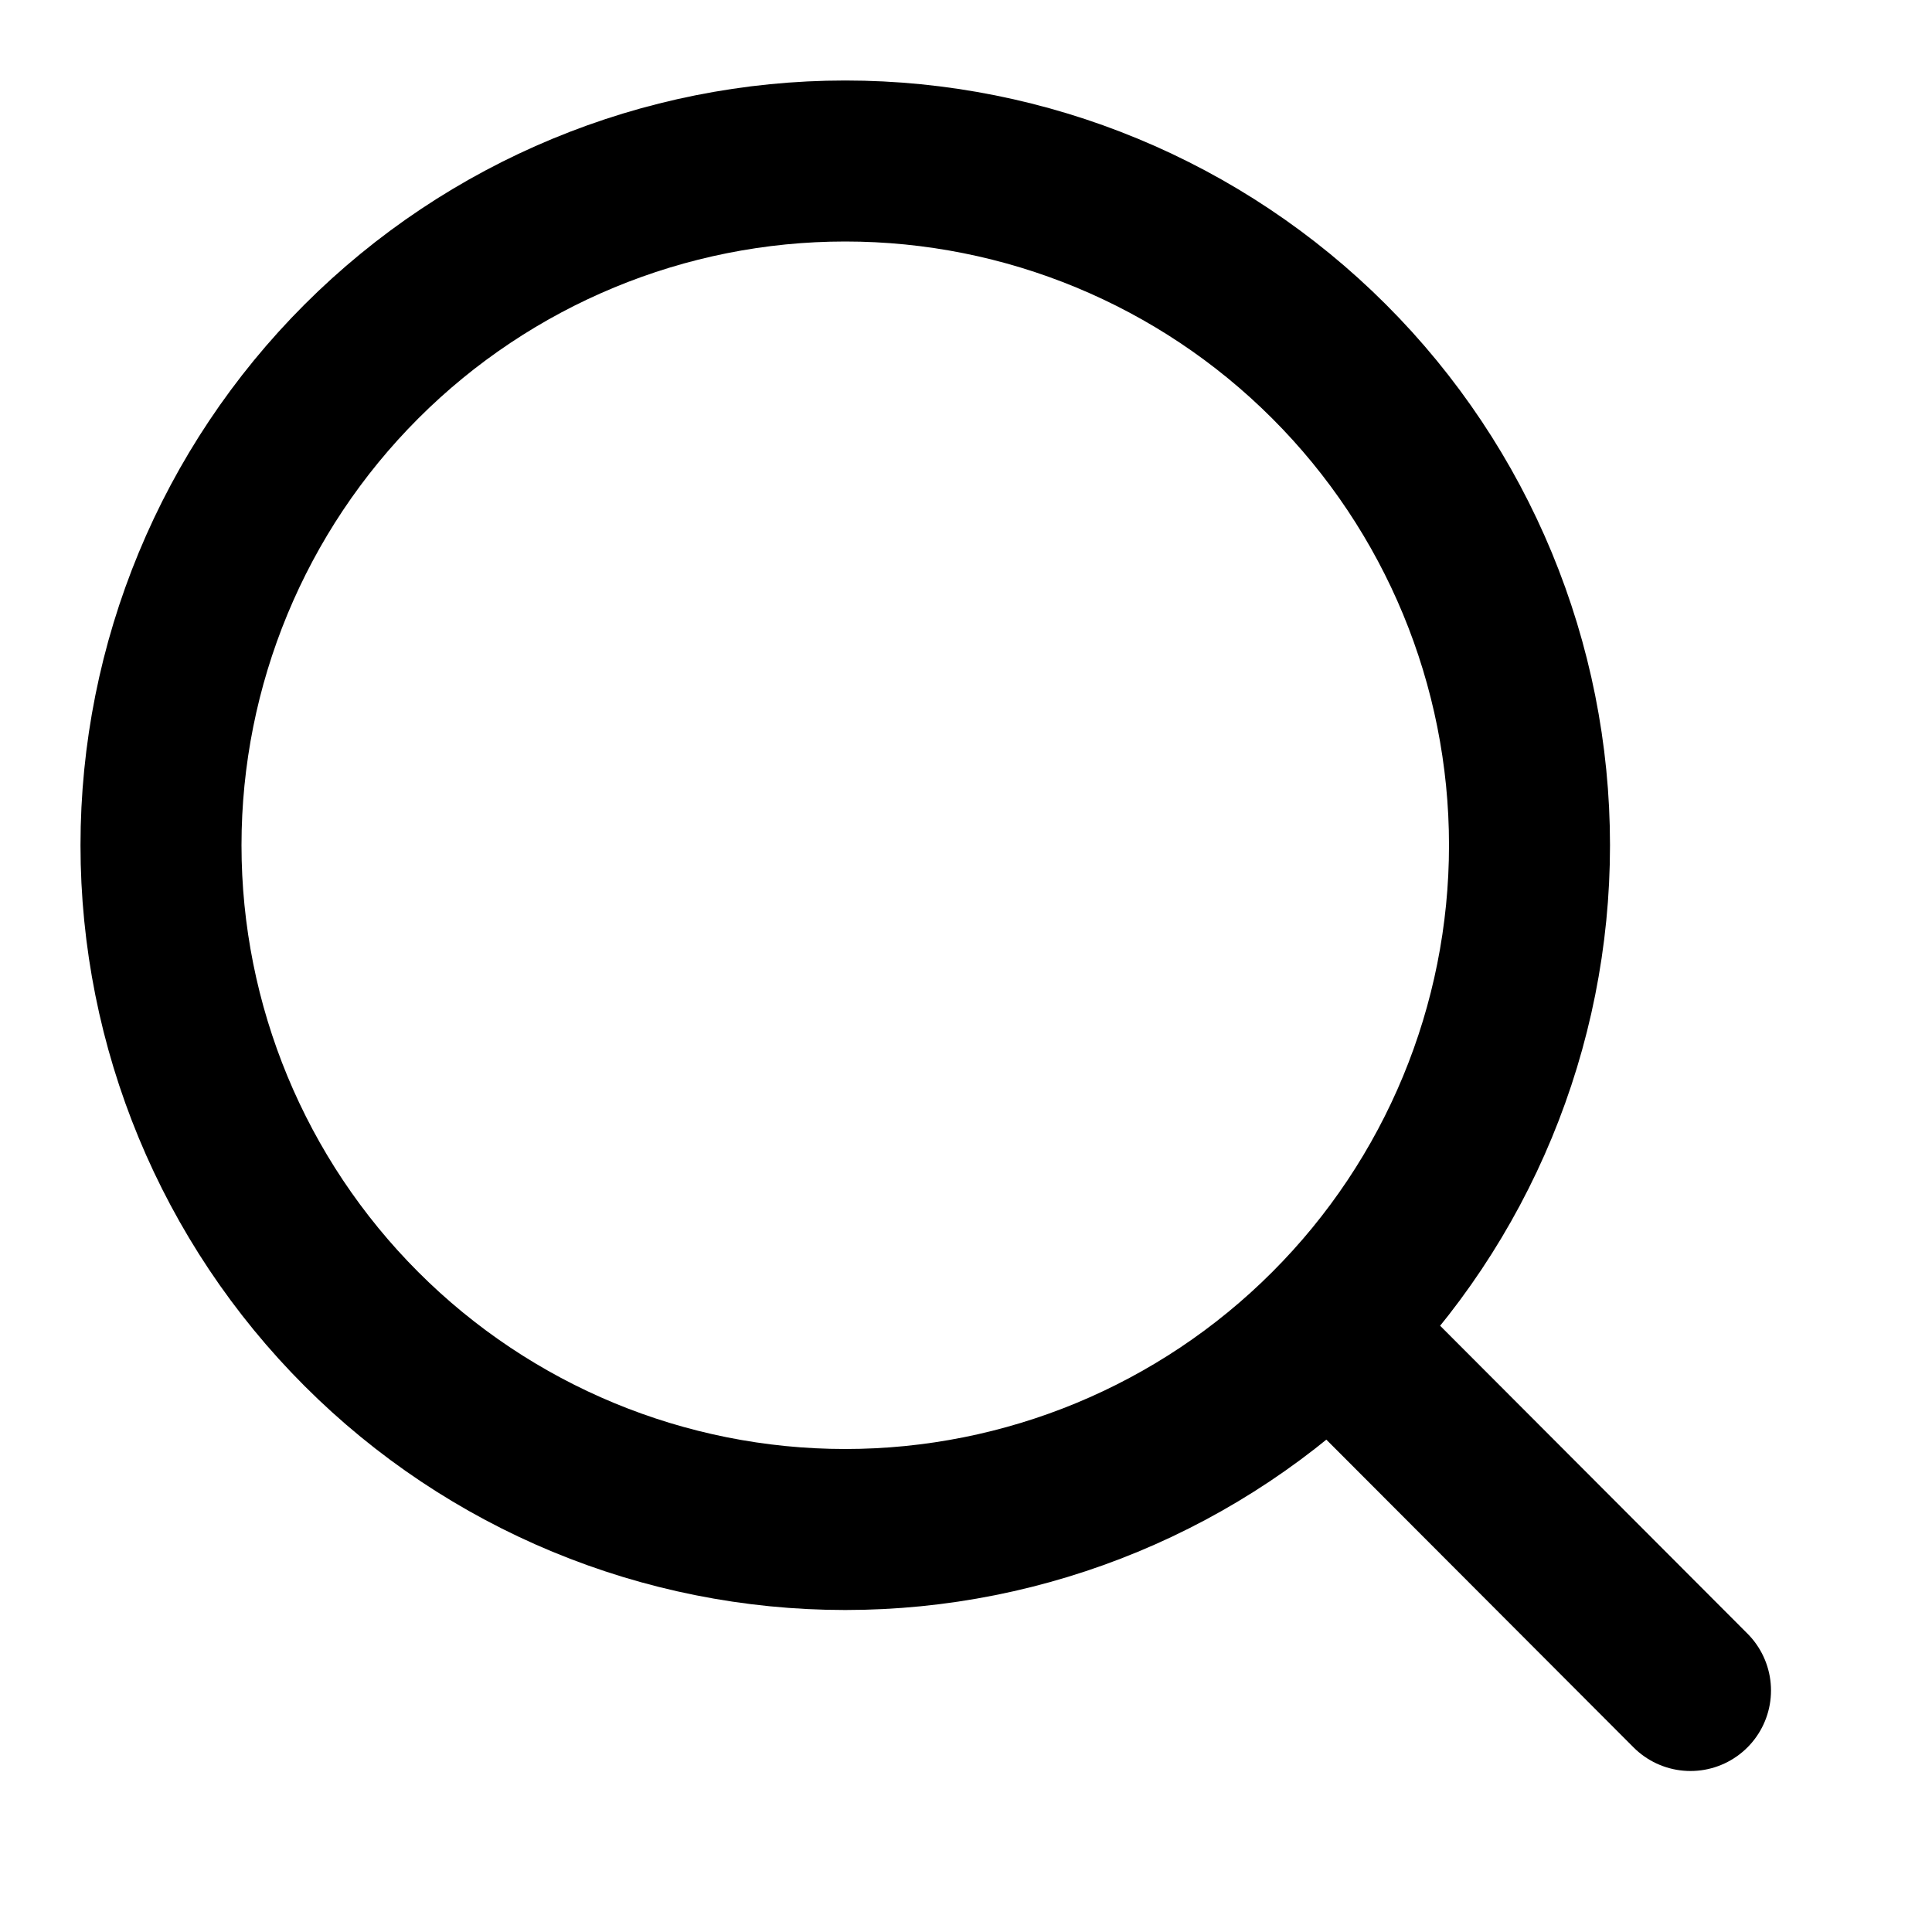
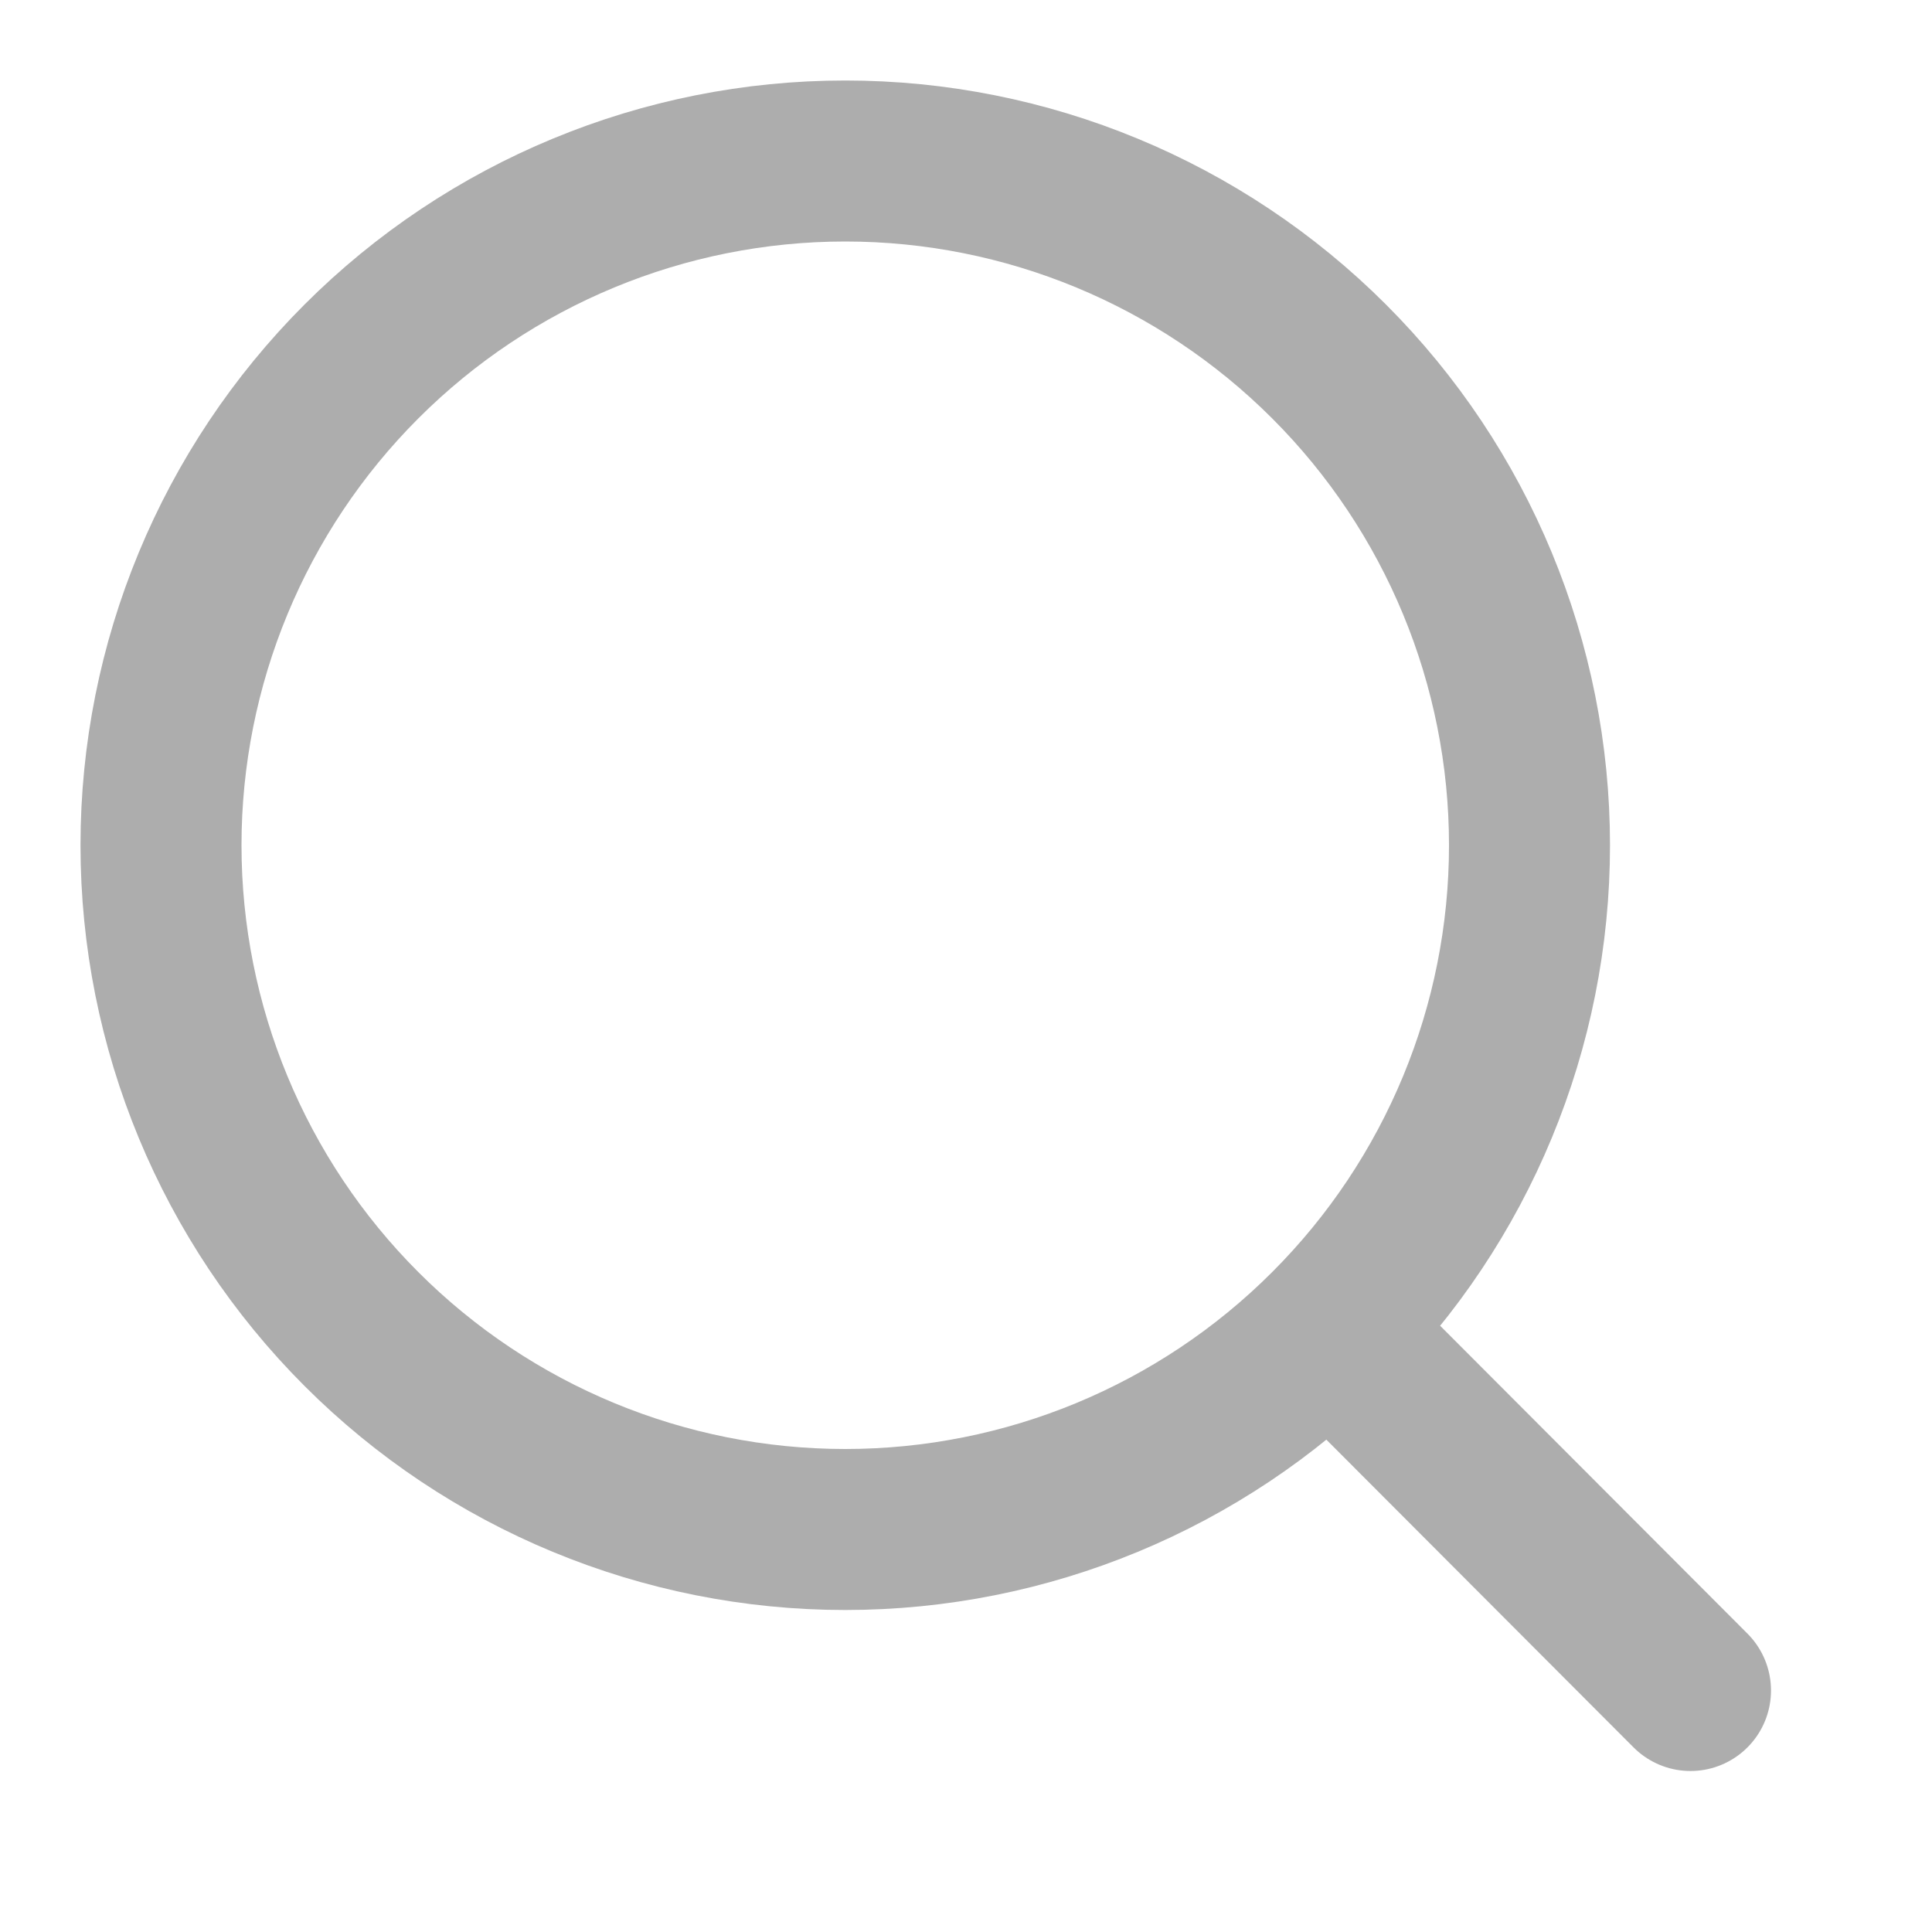
<svg xmlns="http://www.w3.org/2000/svg" width="24" height="24" viewBox="0 0 24 24" fill="none">
-   <path d="M21 21L16.514 16.506M19 10.5C19 12.754 18.105 14.916 16.51 16.51C14.916 18.105 12.754 19 10.5 19C8.246 19 6.084 18.105 4.49 16.51C2.896 14.916 2 12.754 2 10.5C2 8.246 2.896 6.084 4.49 4.49C6.084 2.896 8.246 2 10.5 2C12.754 2 14.916 2.896 16.51 4.49C18.105 6.084 19 8.246 19 10.5Z" stroke="black" stroke-width="2" stroke-linecap="round" />
+   <path d="M21 21L16.514 16.506M19 10.5C19 12.754 18.105 14.916 16.51 16.51C14.916 18.105 12.754 19 10.5 19C8.246 19 6.084 18.105 4.49 16.51C2.896 14.916 2 12.754 2 10.5C2 8.246 2.896 6.084 4.49 4.49C6.084 2.896 8.246 2 10.5 2C12.754 2 14.916 2.896 16.51 4.49C18.105 6.084 19 8.246 19 10.5Z" stroke="#ADADAD" stroke-width="2" stroke-linecap="round" />
</svg>
